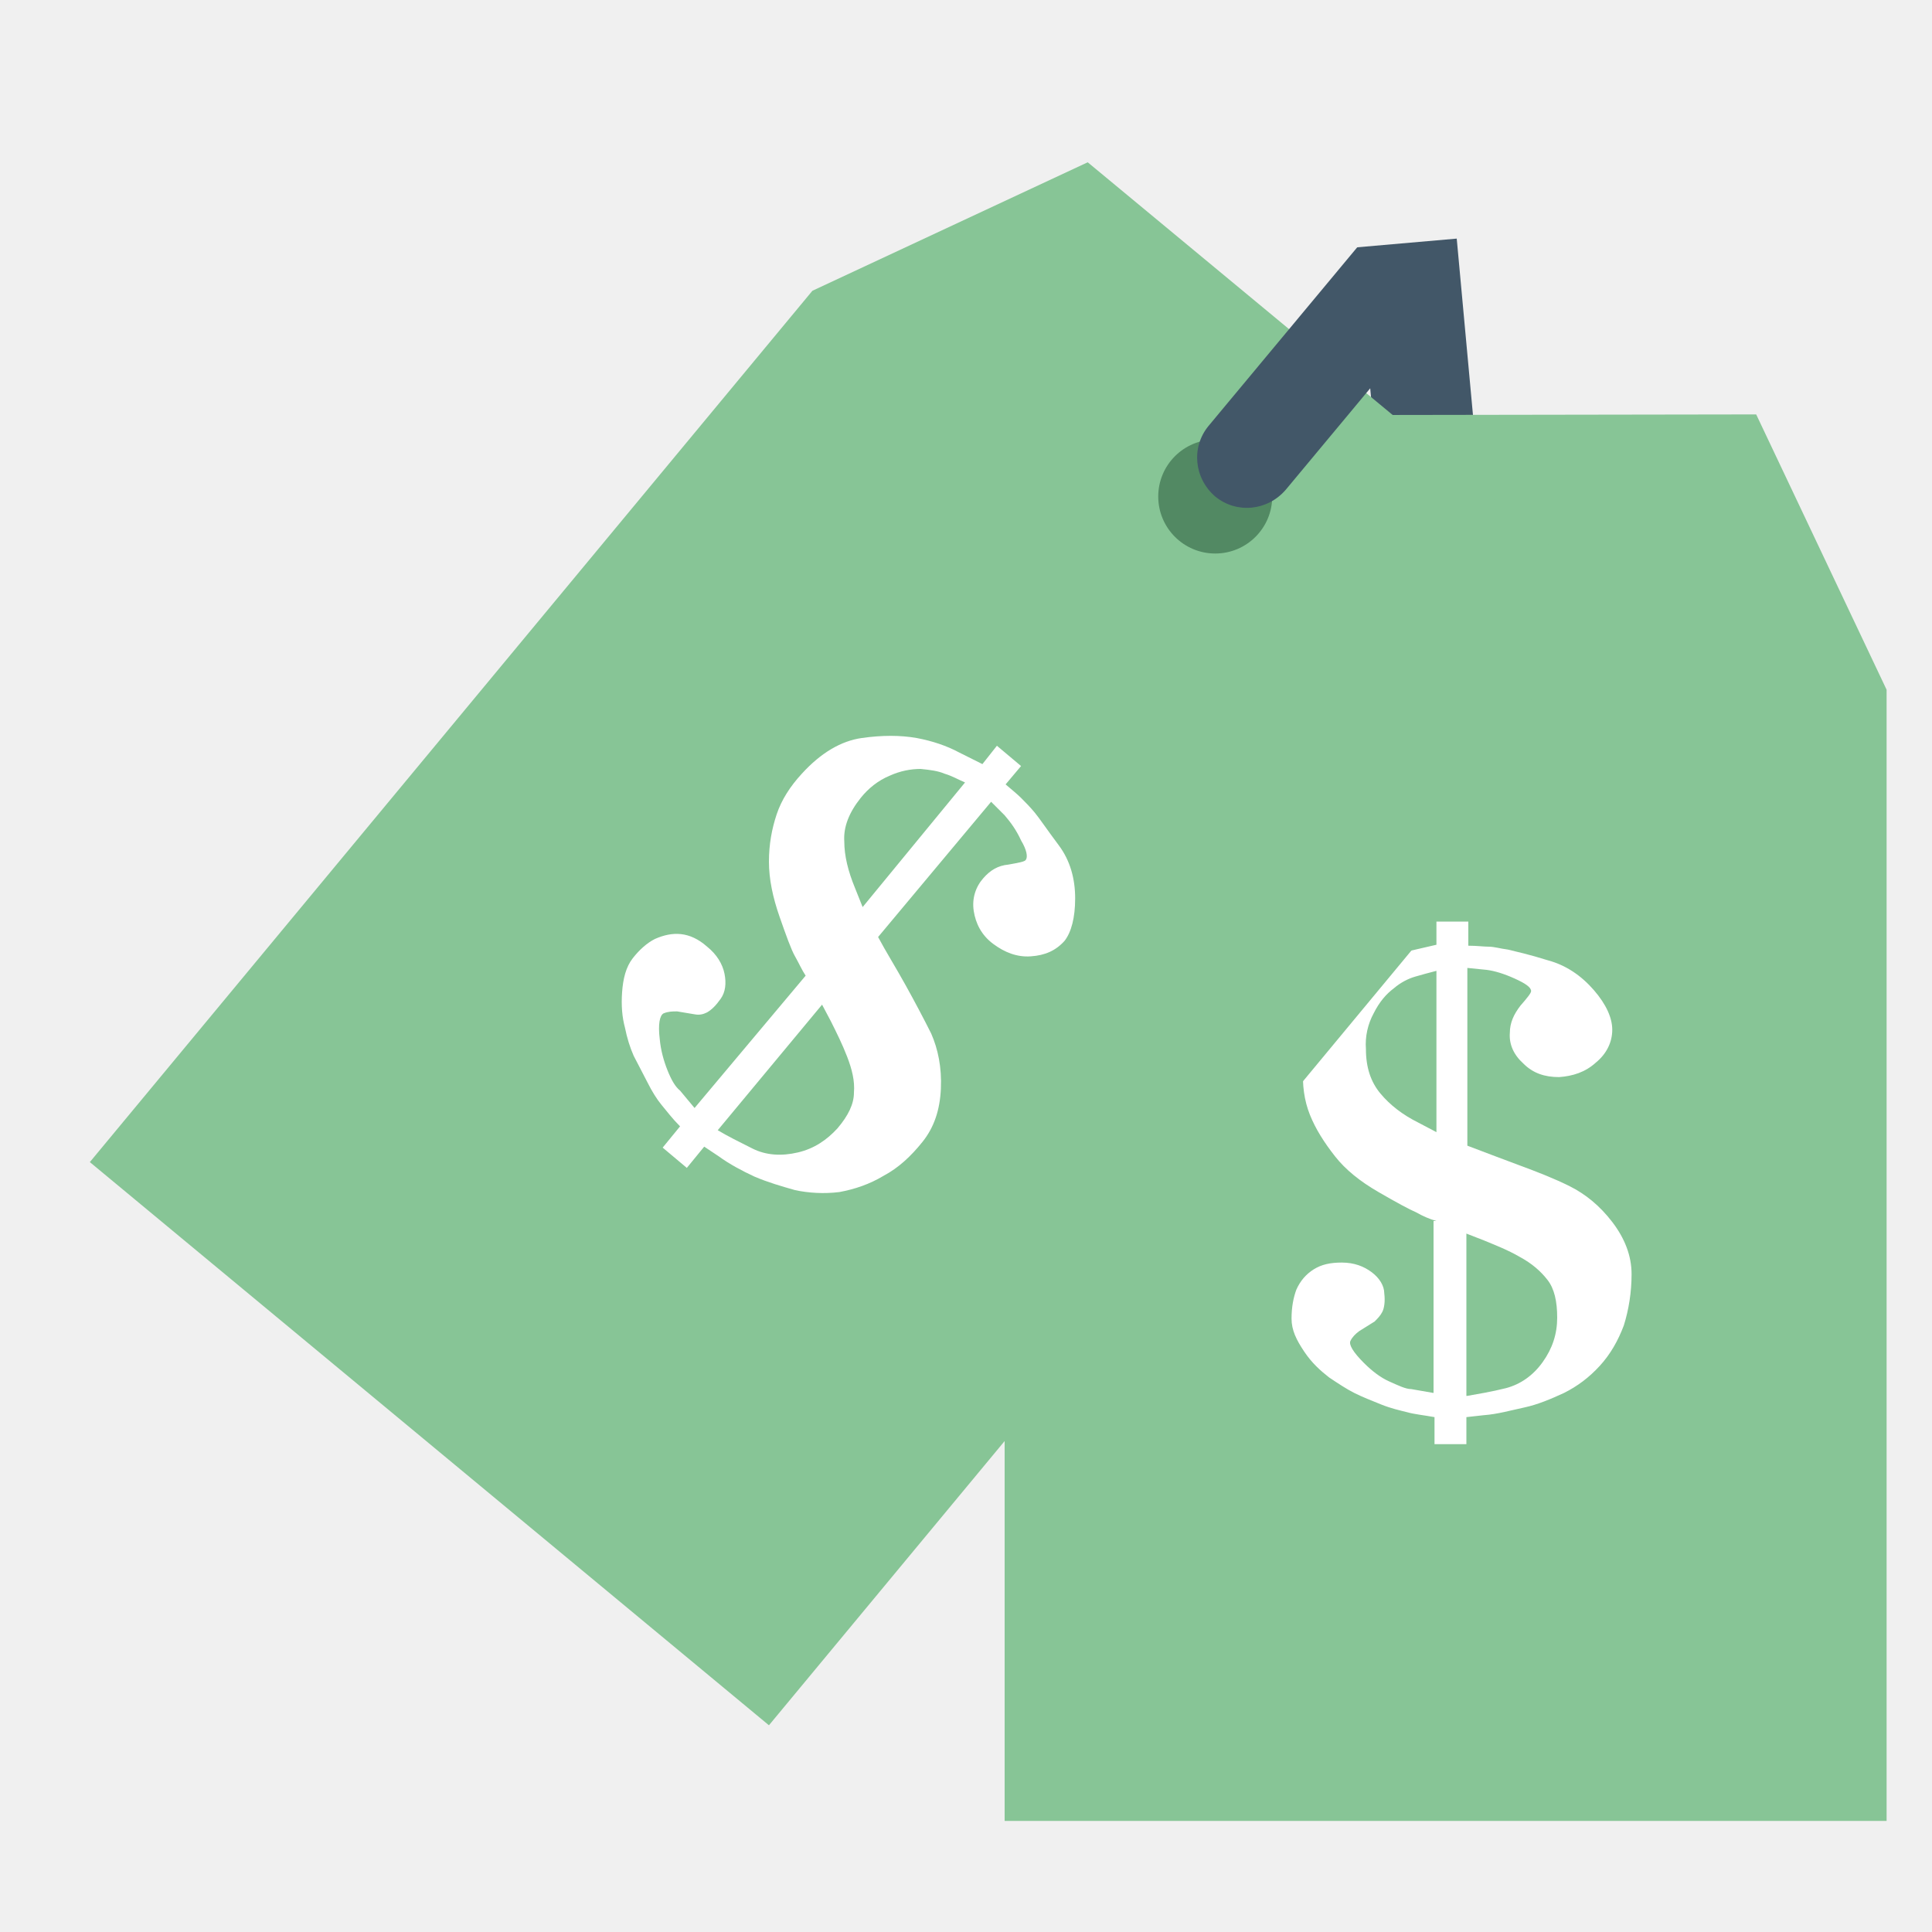
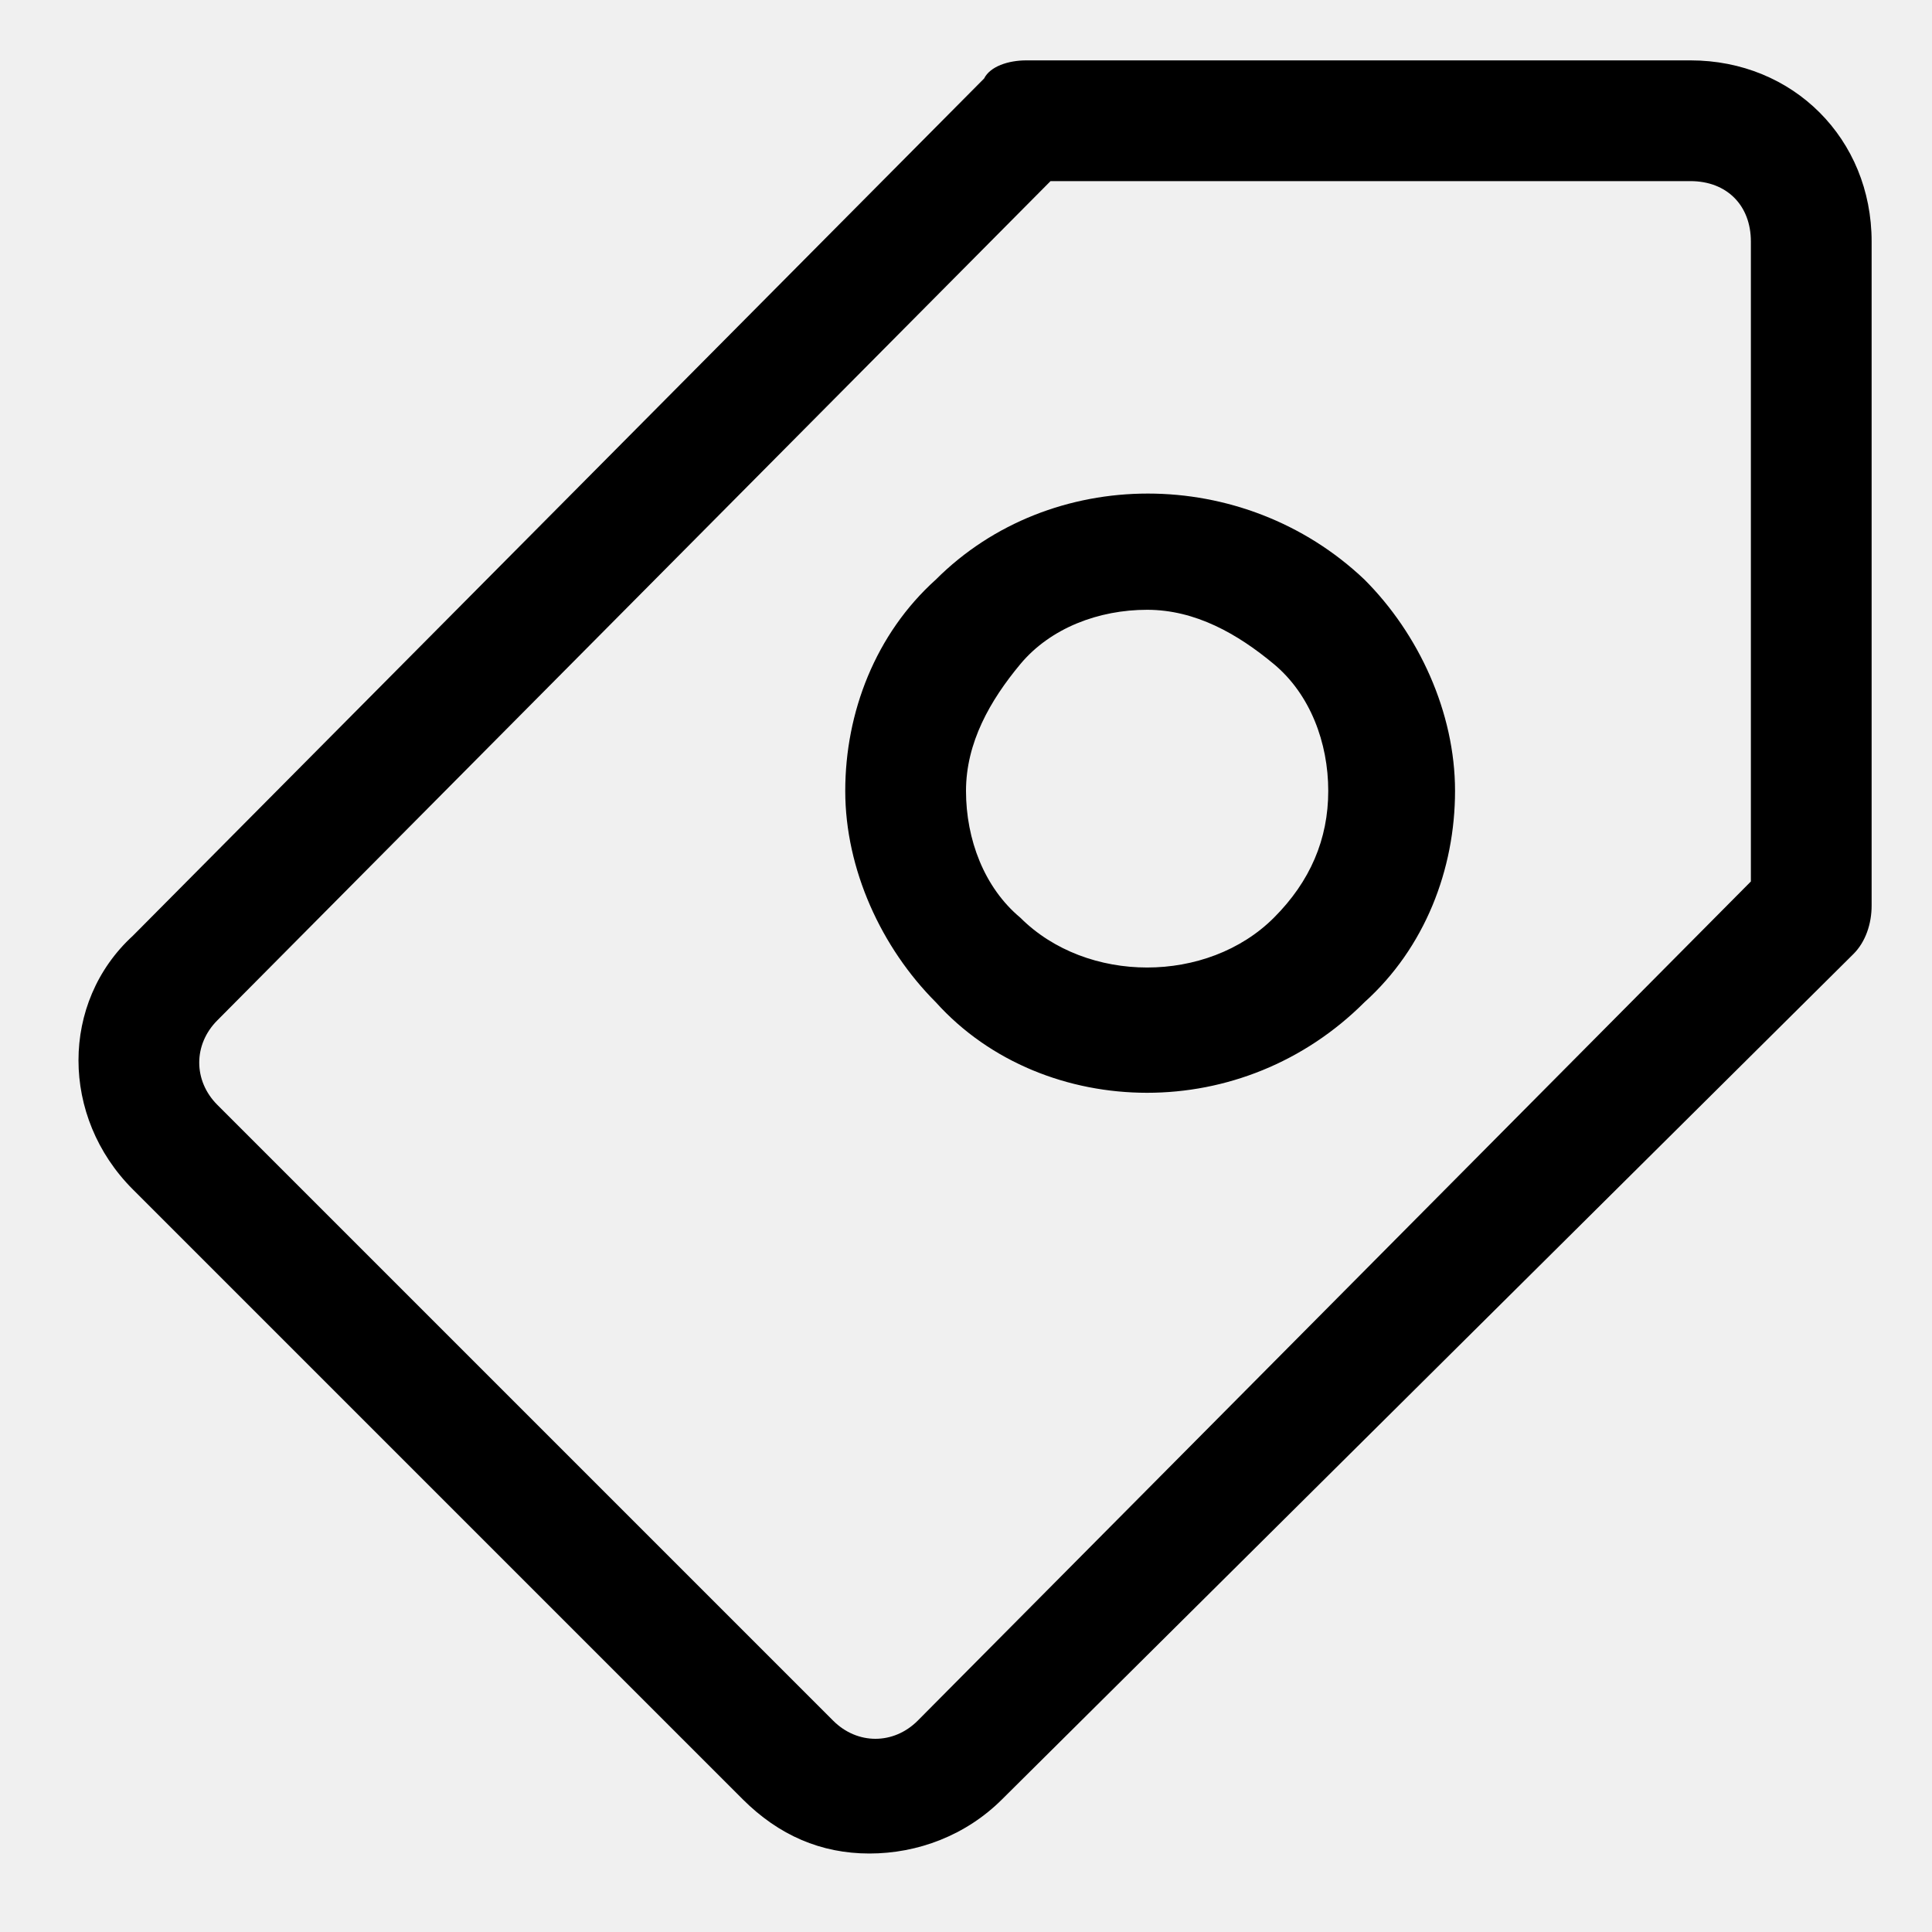
- <svg xmlns="http://www.w3.org/2000/svg" t="1614920709092" class="icon" viewBox="0 0 1024 1024" version="1.1" p-id="2193" width="200" height="200">
+ <svg xmlns="http://www.w3.org/2000/svg" t="1614926164915" class="icon" viewBox="0 0 1024 1024" version="1.1" p-id="15182" width="200" height="200">
  <defs>
    <style type="text/css" />
  </defs>
-   <path d="M719.36 131.072l11.264 122.368c1.536 14.336 14.336 25.088 28.672 24.064 14.336-1.536 25.088-14.336 24.064-28.672l-11.264-122.368-52.736 4.608z" fill="#425768" p-id="2194" />
-   <path d="M930.816 219.648l-329.728 0.512L532.48 365.568V965.12h467.456V365.568z" fill="#87C596" p-id="2195" />
-   <path d="M761.344 647.168c-3.584-1.024-7.168-2.56-10.752-4.608-3.584-1.536-10.24-5.12-19.968-10.752s-17.408-11.776-23.04-18.944c-5.632-7.168-10.24-14.336-13.312-22.016-3.072-7.68-4.096-15.872-3.584-25.088 0.512-15.36 4.608-26.624 12.288-34.816 7.68-8.192 14.848-14.336 22.528-18.432 7.68-4.096 14.848-7.168 22.528-8.704l13.312-3.072V488.448h16.896v12.8c4.608 0 8.192 0.512 10.752 0.512 3.072 0 6.144 1.024 10.24 1.536 4.096 1.024 11.264 2.56 20.992 5.632 9.728 2.56 17.92 8.192 24.576 15.872s9.728 14.848 9.728 20.992c0 6.656-3.072 12.8-8.704 17.408-5.632 5.12-12.288 7.168-19.456 7.68-7.68 0-13.824-2.048-18.944-7.168-5.12-4.608-7.68-10.24-7.168-16.384 0-5.12 2.048-9.728 5.632-14.336 3.584-4.096 5.632-6.656 5.632-7.68 0-2.048-3.072-4.096-8.704-6.656s-10.752-4.096-14.848-4.608l-10.24-1.024v94.208c8.192 3.072 17.408 6.656 27.136 10.24s18.944 7.168 27.136 11.264c8.192 4.096 15.872 10.24 22.528 18.944 6.656 8.704 10.24 17.92 10.24 27.648 0 9.728-1.536 18.944-4.096 27.136-3.072 8.192-7.168 15.36-12.8 21.504-5.632 6.144-11.776 10.752-18.944 14.336-6.656 3.072-13.824 6.144-20.992 7.68s-14.336 3.584-21.504 4.096l-9.216 1.024v14.336h-16.896v-14.336c-5.632-1.024-10.752-1.536-14.336-2.56-4.096-1.024-8.704-2.048-13.824-4.096-5.12-2.048-10.24-4.096-14.336-6.144s-8.704-5.12-13.312-8.192c-4.608-3.584-9.216-7.68-13.312-13.824s-6.656-11.264-6.656-17.408c0-6.144 1.024-11.264 2.56-15.36 2.048-4.608 5.12-8.192 9.216-10.752s8.704-3.584 14.848-3.584c6.656 0 11.776 2.048 15.872 5.12 4.096 3.072 6.656 7.168 6.656 11.264 0.512 4.096 0 7.68-1.024 9.728-1.024 2.048-2.56 3.584-4.096 5.12l-8.192 5.12c-2.048 1.536-3.584 3.072-4.608 5.12-1.024 2.048 1.536 6.144 7.168 11.776 4.096 4.096 8.704 7.68 13.312 9.728s8.704 4.096 11.776 4.096l11.776 2.048V647.168z m0-132.608c-4.096 1.024-7.68 2.048-11.264 3.072-3.584 1.024-7.68 3.072-11.264 6.144-4.096 3.072-7.68 7.168-10.752 13.312-3.072 5.632-4.608 12.288-4.096 18.944 0 9.728 2.56 17.408 7.68 23.552s11.776 11.264 19.968 15.36l9.728 5.12V514.56z m16.384 225.28c5.632-1.024 12.288-2.048 20.48-4.096 7.68-2.048 14.336-6.656 19.456-13.824 5.12-7.168 7.68-14.848 7.68-23.552 0-8.704-1.536-15.36-5.12-19.968s-8.192-8.704-14.848-12.288c-6.144-3.584-12.8-6.144-18.944-8.704l-9.216-3.584v86.016z" fill="#FFFFFF" p-id="2196" />
-   <path d="M830.464 296.448l-253.952-210.432-145.92 68.096-382.976 461.824 359.936 298.496 382.976-461.824z" fill="#87C596" p-id="2197" />
-   <path d="M644.096 263.168m-30.208 0a30.208 30.208 0 1 0 60.416 0 30.208 30.208 0 1 0-60.416 0Z" fill="#528963" p-id="2198" />
-   <path d="M719.36 131.072l-78.848 94.72c-9.216 11.264-7.68 27.648 3.584 37.376 11.264 9.216 27.648 7.68 37.376-3.584l78.848-94.72-40.96-33.792z" fill="#425768" p-id="2199" />
-   <path d="M427.008 517.12c-2.048-3.072-3.584-6.656-5.632-10.24-2.048-3.584-4.608-10.752-8.192-20.992-3.584-10.24-5.632-19.968-5.632-29.184 0-9.216 1.536-17.408 4.096-25.088 2.56-7.68 7.168-14.848 13.312-21.504 10.24-11.264 20.992-17.408 31.744-18.944 10.752-1.536 20.48-1.536 29.184 0 8.192 1.536 15.872 4.096 22.528 7.68l12.288 6.144 7.68-9.728 12.8 10.752-8.192 9.728c3.584 3.072 6.144 5.12 8.192 7.168 2.048 2.048 4.608 4.608 7.168 7.68 2.56 3.072 6.656 9.216 12.8 17.408s8.704 17.92 8.704 28.16-2.048 17.92-5.632 22.528c-4.608 5.12-10.24 7.68-17.92 8.192-7.168 0.512-13.824-2.048-19.968-6.656-6.144-4.608-9.216-10.752-10.24-17.408-1.024-6.656 1.024-12.8 5.12-17.408 3.584-4.096 7.68-6.656 13.312-7.168 5.632-1.024 8.704-1.536 9.216-2.56 1.024-1.536 0.512-5.12-2.56-10.24-2.56-5.632-5.632-9.728-8.704-13.312L525.312 424.96 465.408 496.64c4.096 7.68 9.216 15.872 14.336 25.088 5.12 9.216 9.728 17.92 13.824 26.112 3.584 8.192 5.632 17.92 5.12 29.184-0.512 11.264-3.584 20.48-9.728 28.16s-12.8 13.824-20.48 17.92c-7.68 4.608-15.36 7.168-23.552 8.704-8.192 1.024-16.384 0.512-23.552-1.024-7.168-2.048-14.336-4.096-21.504-7.168-6.656-3.072-13.312-6.656-18.944-10.752l-7.68-5.12-9.216 11.264-12.8-10.752 9.216-11.264c-4.096-4.096-7.168-8.192-9.728-11.264-2.56-3.072-5.12-7.168-7.68-12.288s-5.12-9.728-7.168-13.824c-2.048-4.608-3.584-9.728-4.608-14.848-1.536-5.632-2.048-11.776-1.536-18.944s2.048-13.312 5.632-17.92c3.584-4.608 7.68-8.192 11.776-10.24 4.608-2.048 9.216-3.072 13.824-2.56 4.608 0.512 9.216 2.56 13.824 6.656 5.12 4.096 8.192 9.216 9.216 14.336 1.024 5.12 0.512 9.728-2.048 13.312s-4.608 5.632-7.168 7.168c-2.048 1.024-4.096 1.536-6.656 1.024l-9.216-1.536c-2.56 0-4.608 0-7.168 1.024-2.048 1.024-3.072 5.632-2.048 13.824 0.512 5.632 2.048 11.264 4.096 16.384s4.096 8.704 6.656 10.752l7.68 9.216L427.008 517.12z m-46.592 81.92c5.12 3.072 11.264 6.144 18.432 9.728s15.36 4.096 24.064 2.048c8.704-2.048 15.36-6.656 20.992-12.8 5.632-6.656 8.704-12.8 8.704-18.944 0.512-6.144-1.024-12.288-3.584-18.944-2.56-6.656-5.632-12.8-8.704-18.944l-4.608-8.704-55.296 66.56z m131.072-184.32c-3.584-1.536-7.168-3.584-10.752-4.608-3.584-1.536-7.68-2.048-12.8-2.56-5.12 0-10.752 1.024-16.384 3.584-6.144 2.56-11.264 6.656-15.36 11.776-6.144 7.68-9.216 15.36-8.704 23.04 0 7.68 2.048 15.872 5.632 24.576l4.096 10.24L511.488 414.72z" fill="#FFFFFF" p-id="2200" />
+   <path d="M460.8 982.4c-25.6 0-48-9.6-67.2-28.8L70.4 630.4c-38.4-38.4-38.4-99.2 0-134.4L521.6 41.6c3.2-6.4 12.8-9.6 22.4-9.6h352c54.4 0 96 41.6 96 96v352c0 9.6-3.2 19.2-9.6 25.6l-451.2 448c-19.2 19.2-44.8 28.8-70.4 28.8z m96-886.4L115.2 540.8c-12.8 12.8-12.8 32 0 44.8l326.4 326.4c12.8 12.8 32 12.8 44.8 0L928 467.2V128c0-19.2-12.8-32-32-32H556.8zM608 579.2c-41.6 0-83.2-16-112-48-28.8-28.8-48-70.4-48-112s16-83.2 48-112c60.8-60.8 163.2-60.8 227.2 0 28.8 28.8 48 70.4 48 112s-16 83.2-48 112c-32 32-73.6 48-115.2 48z m0-256c-25.6 0-51.2 9.6-67.2 28.8s-28.8 41.6-28.8 67.2 9.6 51.2 28.8 67.2c35.2 35.2 99.2 35.2 134.4 0 19.2-19.2 28.8-41.6 28.8-67.2s-9.6-51.2-28.8-67.2-41.6-28.8-67.2-28.8z" p-id="15183" />
</svg>
